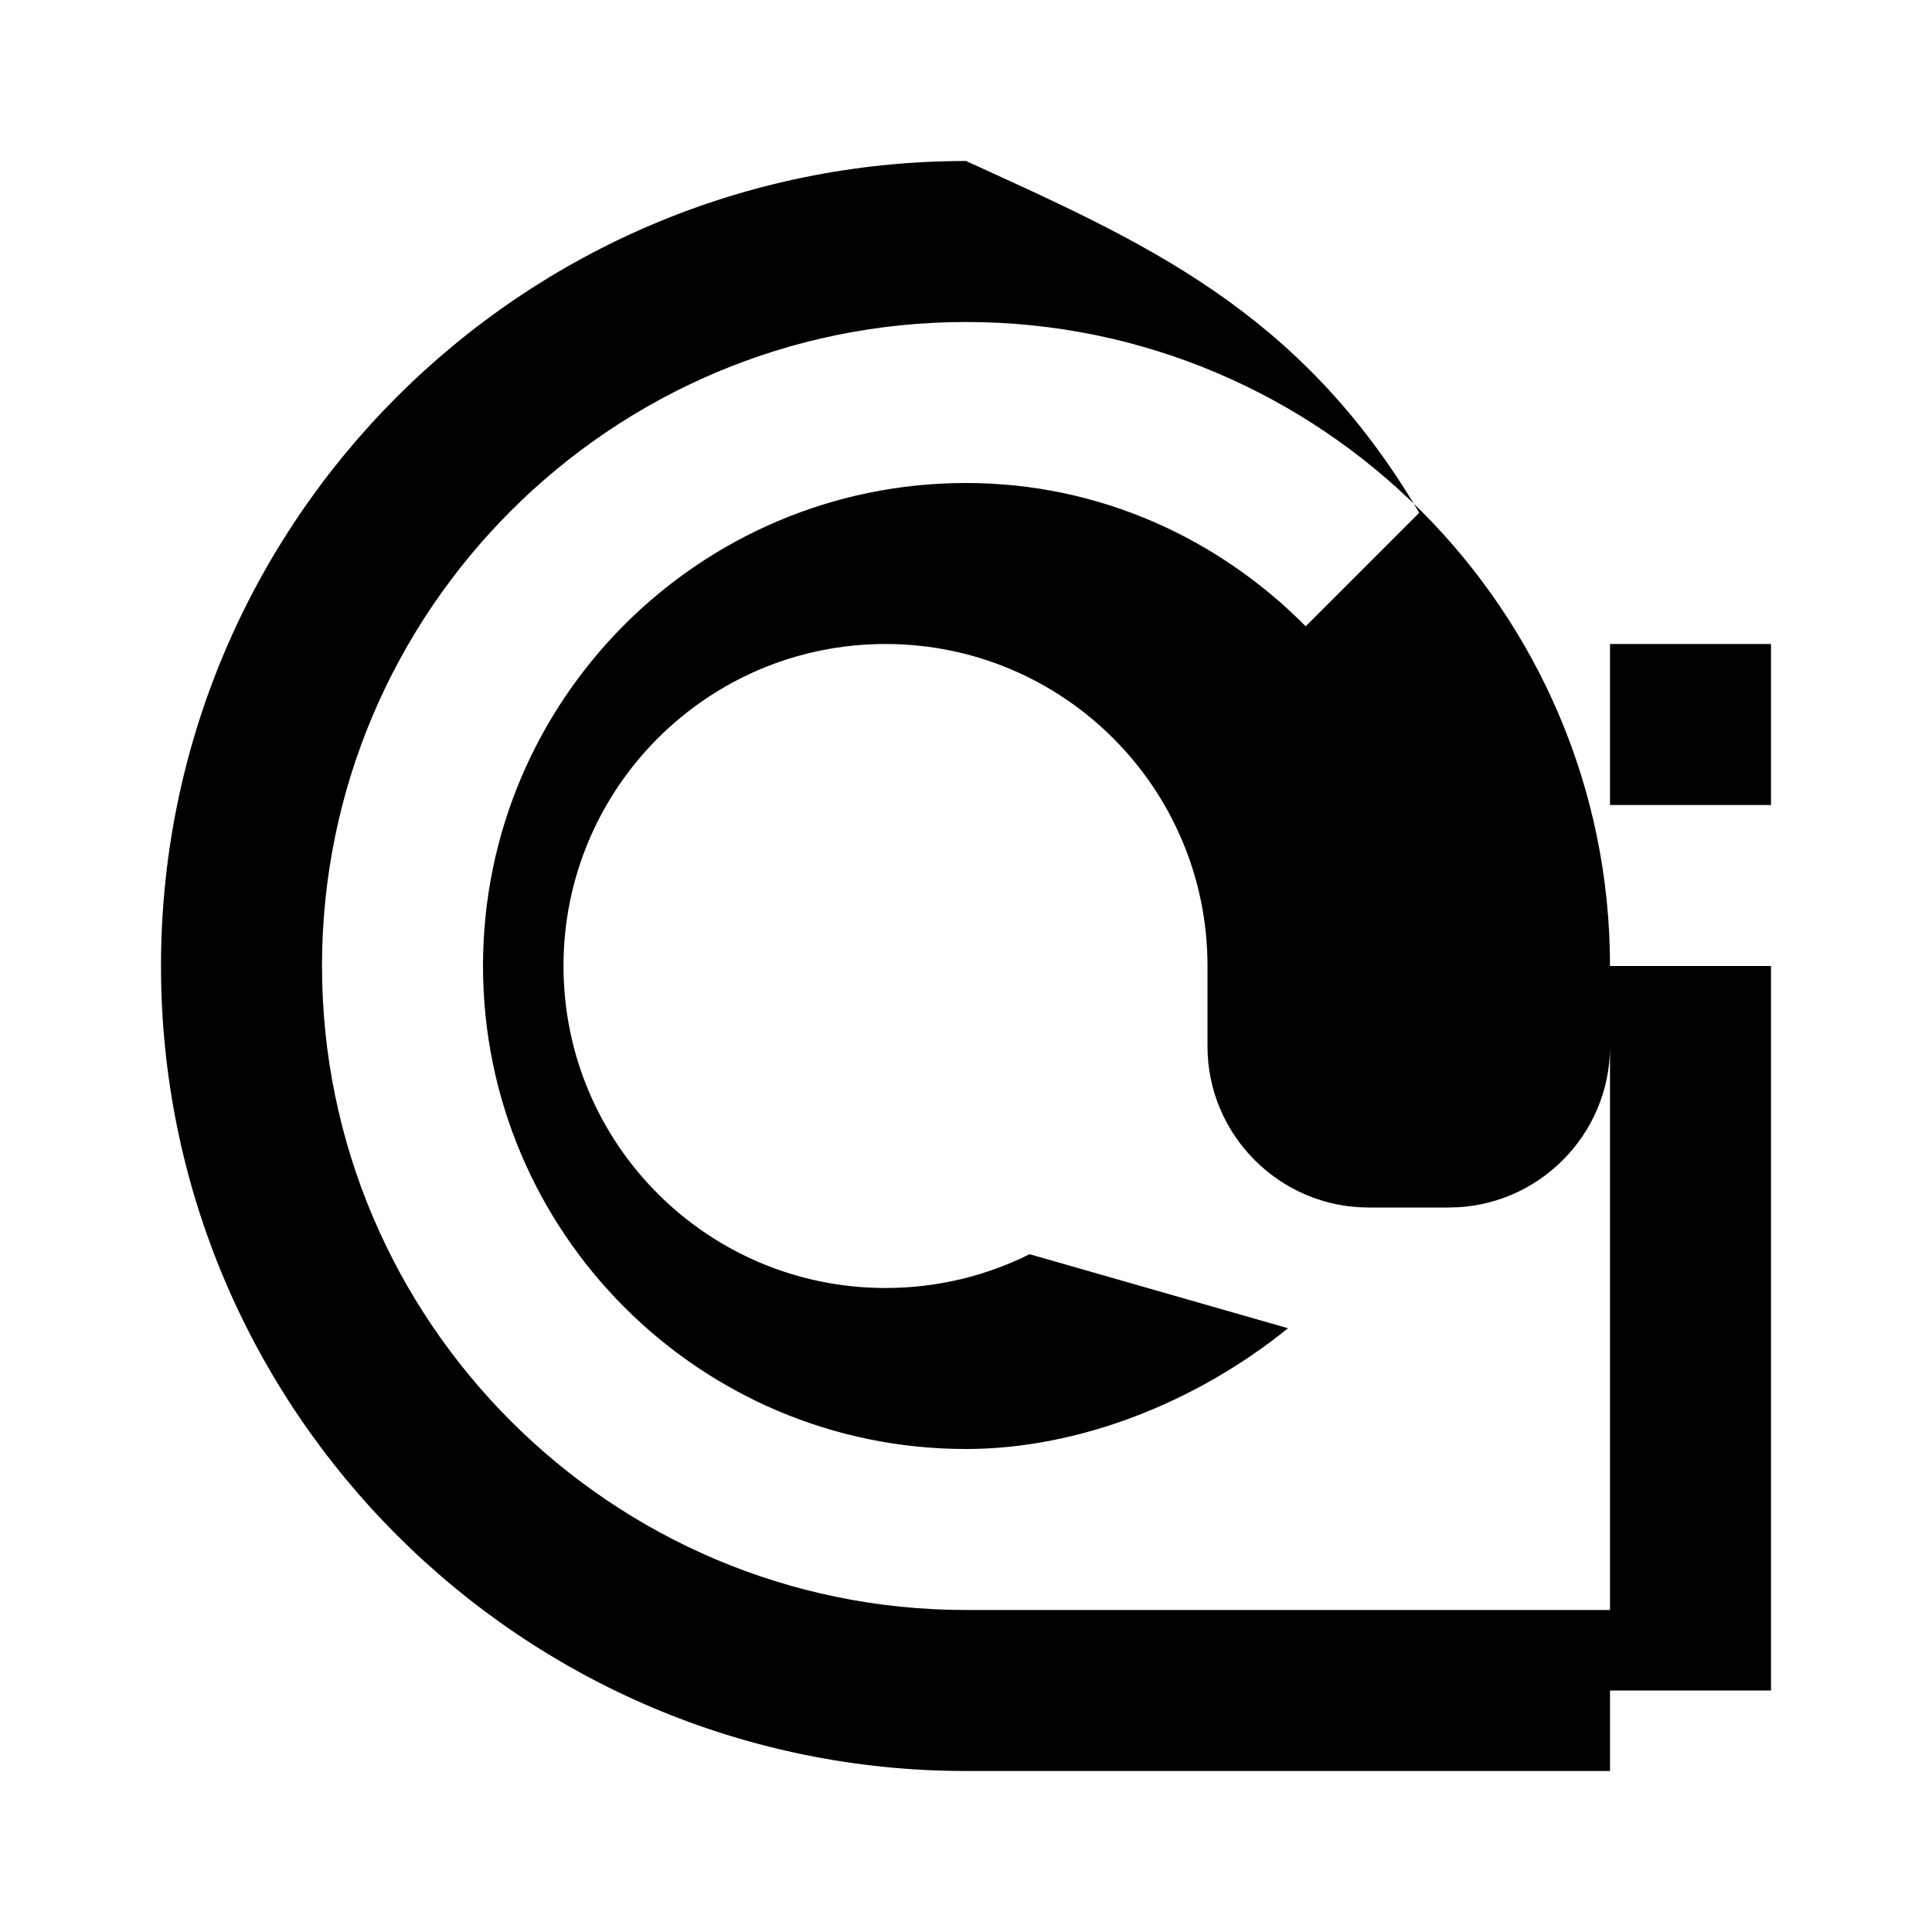
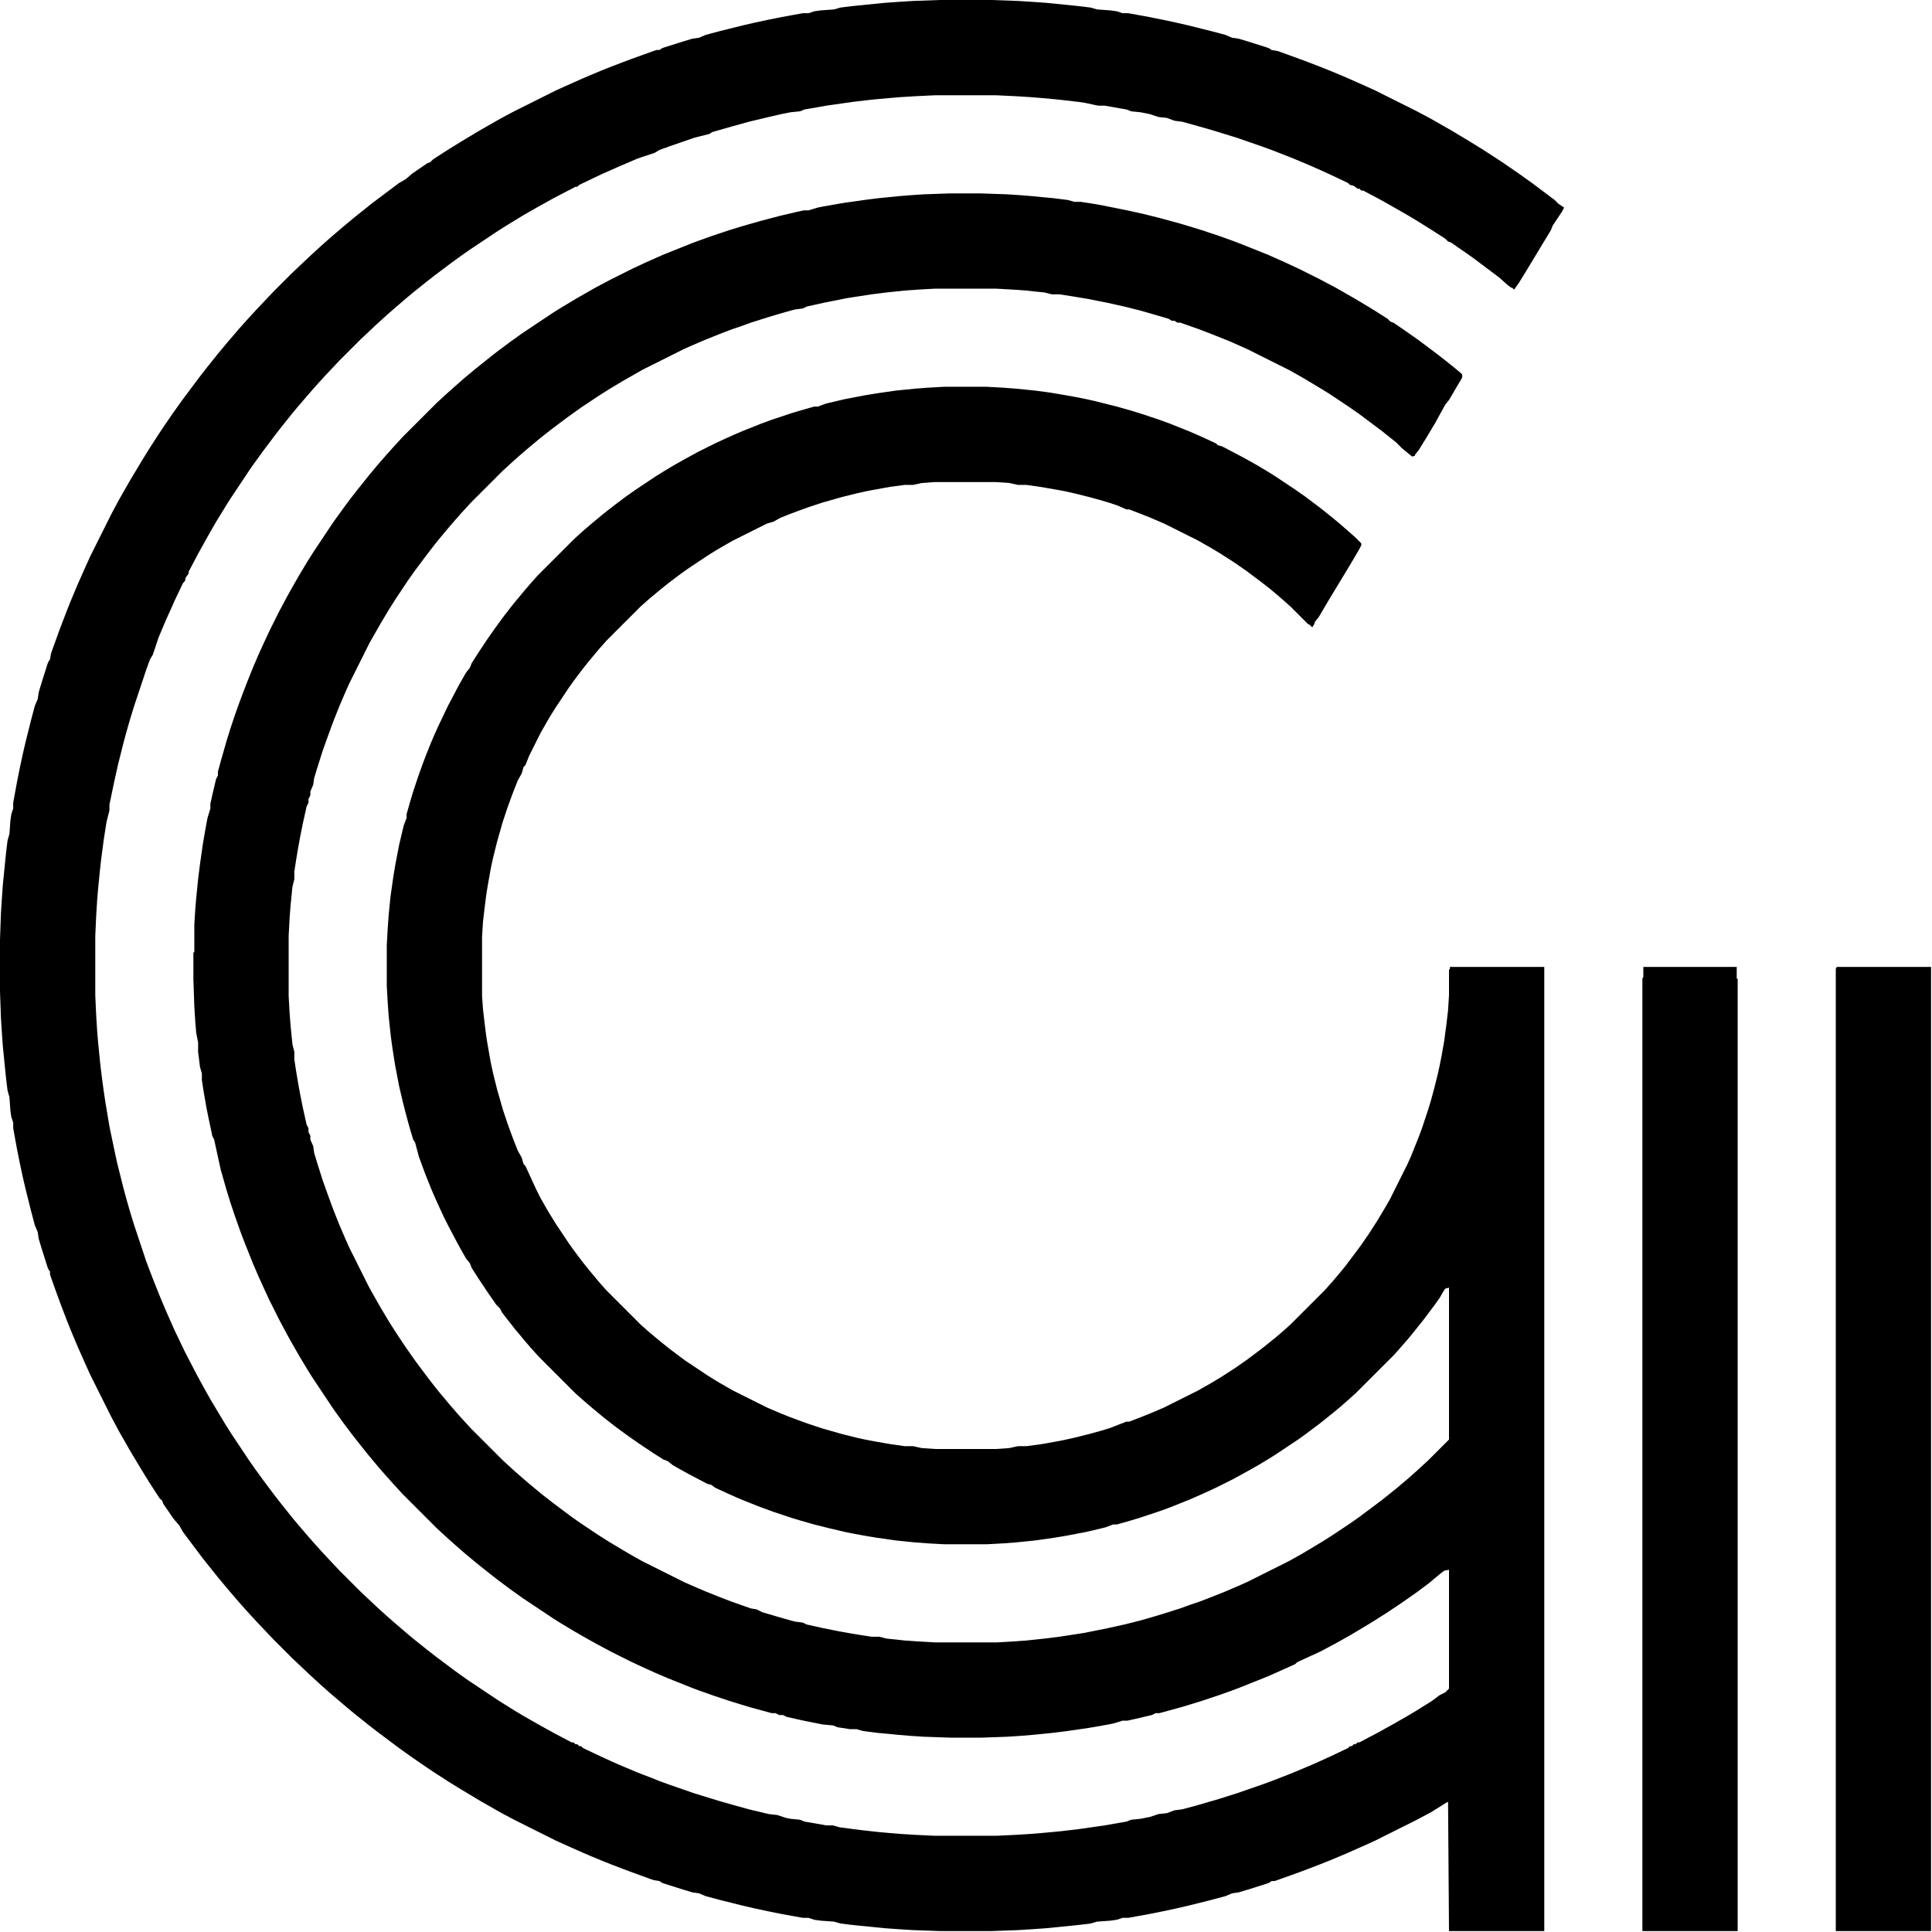
- <svg xmlns="http://www.w3.org/2000/svg" viewBox="0 0 24 24" fill="currentColor">
-   <path d="M12 2C6.48 2 2 6.48 2 12s4.48 10 10 10h8v-2h-8c-4.41 0-8-3.59-8-8s3.59-8 8-8 8 3.59 8 8v1c0 1.1-.9 2-2 2h-1c-1.1 0-2-.9-2-2v-1c0-2.21-1.79-4-4-4s-4 1.79-4 4 1.79 4 4 4c.64 0 1.25-.15 1.79-.42L16 16.5c-1.15.93-2.61 1.5-4 1.5-3.31 0-6-2.69-6-6s2.69-6 6-6c1.66 0 3.14.69 4.22 1.78l1.41-1.41C16.14 3.84 14.19 3 12 2zm8 10v9h2v-9h-2zm0-4v2h2V8h-2z" />
+ <svg xmlns="http://www.w3.org/2000/svg" viewBox="0 0 2048 2048" fill="currentColor">
+   <path d="M 1947 1025 L 1946 1027 L 1946 2047 L 2047 2047 L 2047 1025 Z" />
+   <path d="M 1742 1025 L 1742 1036 L 1741 1037 L 1741 2047 L 1842 2047 L 1842 1038 L 1841 1037 L 1841 1025 Z" />
+   <path d="M 996 0 L 968 1 L 952 2 L 938 3 L 908 6 L 899 7 L 891 8 L 884 10 L 870 11 L 863 12 L 857 14 L 851 14 L 840 16 L 829 18 L 814 21 L 800 24 L 787 27 L 763 33 L 748 37 L 741 40 L 734 41 L 724 44 L 705 50 L 702 51 L 699 53 L 696 53 L 693 54 L 679 59 L 668 63 L 660 66 L 647 71 L 642 73 L 637 75 L 625 80 L 618 83 L 609 87 L 600 91 L 589 96 L 575 103 L 545 118 L 530 126 L 509 138 L 489 150 L 476 158 L 462 167 L 459 169 L 456 172 L 453 173 L 437 184 L 430 190 L 423 194 L 415 200 L 395 215 L 375 231 L 369 236 L 363 241 L 356 247 L 349 253 L 340 261 L 328 272 L 309 290 L 290 309 L 272 328 L 261 340 L 253 349 L 247 356 L 241 363 L 236 369 L 231 375 L 219 390 L 212 399 L 194 423 L 189 430 L 184 437 L 173 453 L 171 456 L 169 459 L 158 476 L 150 489 L 138 509 L 126 530 L 118 545 L 96 589 L 91 600 L 87 609 L 83 618 L 80 625 L 75 637 L 73 642 L 71 647 L 66 660 L 63 668 L 59 679 L 55 690 L 54 693 L 53 699 L 51 702 L 50 705 L 44 724 L 41 734 L 40 741 L 37 748 L 33 763 L 27 787 L 24 800 L 21 814 L 18 829 L 16 840 L 14 851 L 14 857 L 12 863 L 11 870 L 10 884 L 8 891 L 7 899 L 6 908 L 3 938 L 2 952 L 1 968 L 0 996 L 0 1051 L 1 1079 L 2 1095 L 3 1109 L 6 1139 L 7 1148 L 8 1156 L 10 1163 L 11 1177 L 12 1184 L 14 1190 L 14 1196 L 16 1207 L 18 1218 L 21 1233 L 24 1247 L 27 1260 L 33 1284 L 37 1299 L 40 1306 L 41 1313 L 44 1323 L 50 1342 L 51 1345 L 53 1348 L 53 1351 L 54 1354 L 59 1368 L 63 1379 L 66 1387 L 71 1400 L 73 1405 L 75 1410 L 80 1422 L 83 1429 L 87 1438 L 91 1447 L 96 1458 L 103 1472 L 118 1502 L 126 1517 L 138 1538 L 150 1558 L 158 1571 L 169 1588 L 172 1591 L 173 1594 L 184 1610 L 190 1617 L 194 1624 L 200 1632 L 215 1652 L 231 1672 L 236 1678 L 241 1684 L 247 1691 L 253 1698 L 261 1707 L 272 1719 L 290 1738 L 309 1757 L 328 1775 L 340 1786 L 349 1794 L 356 1800 L 369 1811 L 375 1816 L 390 1828 L 399 1835 L 423 1853 L 430 1858 L 437 1863 L 453 1874 L 456 1876 L 459 1878 L 476 1889 L 489 1897 L 509 1909 L 530 1921 L 545 1929 L 589 1951 L 600 1956 L 609 1960 L 618 1964 L 625 1967 L 637 1972 L 642 1974 L 647 1976 L 660 1981 L 668 1984 L 679 1988 L 690 1992 L 693 1993 L 699 1994 L 702 1996 L 705 1997 L 724 2003 L 734 2006 L 741 2007 L 748 2010 L 763 2014 L 787 2020 L 800 2023 L 814 2026 L 829 2029 L 840 2031 L 851 2033 L 857 2033 L 863 2035 L 870 2036 L 884 2037 L 891 2039 L 899 2040 L 908 2041 L 938 2044 L 952 2045 L 968 2046 L 996 2047 L 1051 2047 L 1079 2046 L 1095 2045 L 1109 2044 L 1139 2041 L 1148 2040 L 1156 2039 L 1163 2037 L 1177 2036 L 1184 2035 L 1190 2033 L 1196 2033 L 1207 2031 L 1218 2029 L 1233 2026 L 1247 2023 L 1260 2020 L 1284 2014 L 1299 2010 L 1306 2007 L 1313 2006 L 1323 2003 L 1342 1997 L 1345 1996 L 1348 1994 L 1351 1994 L 1354 1993 L 1368 1988 L 1379 1984 L 1387 1981 L 1400 1976 L 1405 1974 L 1410 1972 L 1422 1967 L 1429 1964 L 1438 1960 L 1447 1956 L 1458 1951 L 1472 1944 L 1502 1929 L 1517 1921 L 1533 1911 L 1535 1910 L 1536 2047 L 1637 2047 L 1637 1025 L 1537 1025 L 1537 1027 L 1536 1028 L 1536 1055 L 1535 1071 L 1533 1088 L 1532 1095 L 1531 1103 L 1528 1120 L 1527 1125 L 1526 1130 L 1524 1139 L 1520 1155 L 1517 1166 L 1514 1176 L 1507 1197 L 1504 1205 L 1496 1225 L 1492 1234 L 1486 1246 L 1473 1272 L 1466 1284 L 1463 1289 L 1460 1294 L 1451 1308 L 1442 1321 L 1436 1329 L 1427 1341 L 1423 1346 L 1418 1352 L 1412 1359 L 1404 1368 L 1368 1404 L 1359 1412 L 1352 1418 L 1337 1430 L 1321 1442 L 1308 1451 L 1294 1460 L 1289 1463 L 1284 1466 L 1277 1470 L 1270 1474 L 1260 1479 L 1234 1492 L 1227 1495 L 1220 1498 L 1215 1500 L 1210 1502 L 1197 1507 L 1194 1507 L 1176 1514 L 1166 1517 L 1155 1520 L 1139 1524 L 1130 1526 L 1125 1527 L 1120 1528 L 1109 1530 L 1103 1531 L 1088 1533 L 1079 1533 L 1070 1535 L 1056 1536 L 992 1536 L 977 1535 L 968 1533 L 959 1533 L 952 1532 L 945 1531 L 939 1530 L 922 1527 L 917 1526 L 908 1524 L 892 1520 L 871 1514 L 865 1512 L 856 1509 L 845 1505 L 837 1502 L 832 1500 L 827 1498 L 820 1495 L 813 1492 L 803 1487 L 777 1474 L 770 1470 L 763 1466 L 758 1463 L 750 1458 L 741 1452 L 726 1442 L 710 1430 L 705 1426 L 700 1422 L 694 1417 L 688 1412 L 679 1404 L 643 1368 L 635 1359 L 630 1353 L 625 1347 L 621 1342 L 617 1337 L 608 1325 L 603 1318 L 589 1297 L 581 1284 L 577 1277 L 573 1270 L 568 1260 L 557 1236 L 555 1234 L 553 1227 L 549 1220 L 547 1215 L 545 1210 L 542 1202 L 538 1191 L 536 1185 L 533 1176 L 527 1155 L 523 1139 L 521 1130 L 520 1125 L 517 1108 L 516 1102 L 515 1095 L 514 1087 L 512 1070 L 511 1056 L 511 993 L 512 977 L 514 960 L 515 952 L 516 945 L 517 939 L 520 922 L 521 917 L 523 908 L 527 892 L 533 871 L 535 865 L 538 856 L 542 845 L 545 837 L 547 832 L 549 827 L 553 820 L 555 813 L 557 811 L 561 801 L 573 777 L 577 770 L 581 763 L 584 758 L 589 750 L 603 729 L 608 722 L 617 710 L 621 705 L 625 700 L 630 694 L 635 688 L 643 679 L 679 643 L 688 635 L 694 630 L 700 625 L 705 621 L 710 617 L 722 608 L 729 603 L 750 589 L 758 584 L 763 581 L 770 577 L 777 573 L 787 568 L 813 555 L 820 553 L 827 549 L 832 547 L 837 545 L 845 542 L 856 538 L 862 536 L 871 533 L 892 527 L 908 523 L 917 521 L 922 520 L 944 516 L 952 515 L 959 514 L 968 514 L 977 512 L 991 511 L 1055 511 L 1070 512 L 1079 514 L 1088 514 L 1095 515 L 1102 516 L 1108 517 L 1125 520 L 1130 521 L 1139 523 L 1155 527 L 1166 530 L 1176 533 L 1182 535 L 1185 536 L 1194 540 L 1197 540 L 1210 545 L 1215 547 L 1220 549 L 1227 552 L 1234 555 L 1244 560 L 1270 573 L 1277 577 L 1284 581 L 1289 584 L 1294 587 L 1308 596 L 1321 605 L 1337 617 L 1346 624 L 1352 629 L 1359 635 L 1368 643 L 1387 662 L 1388 662 L 1391 665 L 1393 662 L 1394 659 L 1398 654 L 1408 637 L 1431 599 L 1441 582 L 1443 578 L 1443 576 L 1436 569 L 1428 562 L 1420 555 L 1414 550 L 1399 538 L 1383 526 L 1373 519 L 1352 505 L 1344 500 L 1339 497 L 1334 494 L 1327 490 L 1318 485 L 1299 475 L 1295 473 L 1291 472 L 1289 470 L 1276 464 L 1267 460 L 1260 457 L 1240 449 L 1229 445 L 1208 438 L 1198 435 L 1191 433 L 1184 431 L 1160 425 L 1151 423 L 1146 422 L 1141 421 L 1130 419 L 1112 416 L 1097 414 L 1087 413 L 1077 412 L 1064 411 L 1046 410 L 1001 410 L 983 411 L 970 412 L 960 413 L 950 414 L 929 417 L 923 418 L 917 419 L 896 423 L 879 427 L 875 428 L 867 431 L 863 431 L 856 433 L 849 435 L 839 438 L 818 445 L 807 449 L 787 457 L 780 460 L 771 464 L 758 470 L 740 479 L 729 485 L 720 490 L 713 494 L 708 497 L 703 500 L 695 505 L 674 519 L 664 526 L 652 535 L 643 542 L 638 546 L 632 551 L 626 556 L 619 562 L 609 571 L 570 610 L 562 619 L 556 626 L 551 632 L 546 638 L 542 643 L 535 652 L 532 656 L 524 667 L 517 677 L 513 683 L 507 692 L 500 703 L 498 708 L 494 713 L 490 720 L 485 729 L 475 748 L 474 750 L 464 771 L 460 780 L 457 787 L 451 802 L 448 810 L 444 821 L 438 839 L 435 849 L 433 856 L 431 863 L 431 867 L 428 875 L 427 879 L 423 896 L 419 917 L 418 923 L 417 929 L 414 950 L 413 960 L 412 970 L 411 984 L 410 1002 L 410 1045 L 411 1063 L 412 1077 L 414 1096 L 415 1104 L 416 1111 L 418 1124 L 419 1130 L 423 1151 L 427 1168 L 428 1172 L 429 1176 L 433 1191 L 435 1198 L 438 1208 L 440 1211 L 444 1226 L 448 1237 L 451 1245 L 457 1260 L 460 1267 L 464 1276 L 470 1289 L 472 1293 L 475 1299 L 485 1318 L 490 1327 L 494 1334 L 498 1339 L 500 1344 L 507 1355 L 511 1361 L 517 1370 L 526 1383 L 530 1387 L 532 1391 L 535 1395 L 546 1409 L 551 1415 L 556 1421 L 562 1428 L 571 1438 L 610 1477 L 619 1485 L 626 1491 L 632 1496 L 638 1501 L 643 1505 L 652 1512 L 656 1515 L 667 1523 L 677 1530 L 683 1534 L 692 1540 L 703 1547 L 708 1549 L 713 1553 L 720 1557 L 729 1562 L 748 1572 L 750 1573 L 754 1574 L 758 1577 L 771 1583 L 780 1587 L 787 1590 L 802 1596 L 810 1599 L 821 1603 L 839 1609 L 849 1612 L 856 1614 L 863 1616 L 879 1620 L 896 1624 L 901 1625 L 906 1626 L 917 1628 L 923 1629 L 929 1630 L 950 1633 L 960 1634 L 970 1635 L 983 1636 L 1001 1637 L 1046 1637 L 1064 1636 L 1077 1635 L 1087 1634 L 1097 1633 L 1118 1630 L 1124 1629 L 1130 1628 L 1151 1624 L 1168 1620 L 1172 1619 L 1180 1616 L 1184 1616 L 1191 1614 L 1198 1612 L 1208 1609 L 1229 1602 L 1240 1598 L 1260 1590 L 1267 1587 L 1276 1583 L 1289 1577 L 1307 1568 L 1318 1562 L 1327 1557 L 1334 1553 L 1339 1550 L 1344 1547 L 1352 1542 L 1361 1536 L 1376 1526 L 1383 1521 L 1399 1509 L 1414 1497 L 1420 1492 L 1428 1485 L 1437 1477 L 1478 1436 L 1485 1428 L 1492 1420 L 1497 1414 L 1509 1399 L 1521 1383 L 1526 1376 L 1530 1369 L 1532 1366 L 1536 1365 L 1536 1526 L 1514 1548 L 1502 1559 L 1493 1567 L 1480 1578 L 1465 1590 L 1441 1608 L 1431 1615 L 1413 1627 L 1402 1634 L 1382 1646 L 1375 1650 L 1366 1655 L 1354 1661 L 1322 1677 L 1313 1681 L 1306 1684 L 1299 1687 L 1284 1693 L 1271 1698 L 1262 1701 L 1251 1705 L 1232 1711 L 1222 1714 L 1215 1716 L 1208 1718 L 1192 1722 L 1183 1724 L 1174 1726 L 1164 1728 L 1149 1731 L 1123 1735 L 1115 1736 L 1107 1737 L 1088 1739 L 1074 1740 L 1057 1741 L 991 1741 L 973 1740 L 959 1739 L 950 1738 L 940 1737 L 932 1735 L 924 1735 L 911 1733 L 905 1732 L 899 1731 L 888 1729 L 873 1726 L 864 1724 L 855 1722 L 851 1720 L 843 1719 L 839 1718 L 832 1716 L 825 1714 L 808 1709 L 802 1706 L 796 1705 L 776 1698 L 763 1693 L 748 1687 L 741 1684 L 734 1681 L 725 1677 L 713 1671 L 681 1655 L 672 1650 L 660 1643 L 645 1634 L 634 1627 L 616 1615 L 606 1608 L 598 1602 L 586 1593 L 577 1586 L 572 1582 L 566 1577 L 560 1572 L 553 1566 L 545 1559 L 533 1548 L 499 1514 L 488 1502 L 481 1494 L 475 1487 L 470 1481 L 465 1475 L 461 1470 L 454 1461 L 442 1445 L 437 1438 L 430 1428 L 426 1422 L 420 1413 L 413 1402 L 404 1387 L 400 1380 L 396 1373 L 391 1364 L 385 1352 L 370 1322 L 366 1313 L 363 1306 L 360 1299 L 354 1284 L 351 1276 L 347 1265 L 342 1251 L 336 1232 L 333 1222 L 332 1215 L 329 1208 L 329 1204 L 327 1200 L 327 1196 L 325 1192 L 323 1183 L 321 1174 L 318 1159 L 316 1148 L 315 1142 L 314 1136 L 312 1123 L 312 1115 L 310 1107 L 309 1097 L 308 1087 L 307 1074 L 306 1056 L 306 992 L 307 973 L 308 960 L 309 950 L 310 940 L 312 932 L 312 924 L 314 911 L 315 905 L 316 899 L 318 888 L 321 873 L 323 864 L 325 855 L 327 851 L 327 847 L 329 843 L 329 839 L 332 832 L 333 825 L 336 815 L 342 796 L 347 782 L 351 771 L 354 763 L 360 748 L 363 741 L 366 734 L 370 725 L 376 713 L 392 681 L 404 660 L 413 645 L 420 634 L 432 616 L 439 606 L 445 598 L 454 586 L 461 577 L 465 572 L 470 566 L 475 560 L 481 553 L 488 545 L 499 533 L 533 499 L 545 488 L 553 481 L 560 475 L 566 470 L 572 465 L 577 461 L 586 454 L 602 442 L 609 437 L 616 432 L 634 420 L 645 413 L 660 404 L 681 392 L 691 387 L 725 370 L 734 366 L 741 363 L 748 360 L 763 354 L 776 349 L 785 346 L 796 342 L 815 336 L 825 333 L 832 331 L 839 329 L 843 328 L 851 327 L 855 325 L 864 323 L 873 321 L 883 319 L 898 316 L 924 312 L 932 311 L 940 310 L 959 308 L 973 307 L 991 306 L 1056 306 L 1074 307 L 1088 308 L 1097 309 L 1107 310 L 1115 312 L 1123 312 L 1136 314 L 1154 317 L 1174 321 L 1183 323 L 1192 325 L 1208 329 L 1215 331 L 1222 333 L 1239 338 L 1242 340 L 1245 340 L 1248 342 L 1251 342 L 1271 349 L 1284 354 L 1304 362 L 1313 366 L 1322 370 L 1334 376 L 1366 392 L 1375 397 L 1382 401 L 1402 413 L 1410 418 L 1431 432 L 1441 439 L 1449 445 L 1465 457 L 1480 469 L 1486 475 L 1492 480 L 1497 484 L 1500 483 L 1500 482 L 1504 477 L 1512 464 L 1521 449 L 1532 429 L 1536 424 L 1546 407 L 1549 402 L 1550 400 L 1550 397 L 1548 395 L 1542 390 L 1537 386 L 1532 382 L 1523 375 L 1515 369 L 1503 360 L 1493 353 L 1480 344 L 1477 342 L 1474 341 L 1471 338 L 1460 331 L 1452 326 L 1437 317 L 1416 305 L 1399 296 L 1391 292 L 1377 285 L 1362 278 L 1344 270 L 1334 266 L 1314 258 L 1306 255 L 1292 250 L 1274 244 L 1261 240 L 1251 237 L 1240 234 L 1229 231 L 1213 227 L 1204 225 L 1195 223 L 1185 221 L 1170 218 L 1159 216 L 1146 214 L 1139 214 L 1132 212 L 1124 211 L 1116 210 L 1105 209 L 1095 208 L 1083 207 L 1068 206 L 1039 205 L 1007 205 L 979 206 L 964 207 L 952 208 L 942 209 L 932 210 L 924 211 L 916 212 L 895 215 L 889 216 L 872 219 L 867 220 L 857 223 L 852 223 L 843 225 L 826 229 L 807 234 L 786 240 L 773 244 L 755 250 L 741 255 L 733 258 L 703 270 L 694 274 L 685 278 L 670 285 L 662 289 L 648 296 L 631 305 L 610 317 L 595 326 L 587 331 L 575 339 L 554 353 L 547 358 L 540 363 L 524 375 L 504 391 L 498 396 L 492 401 L 484 408 L 475 416 L 463 427 L 427 463 L 416 475 L 408 484 L 401 492 L 396 498 L 391 504 L 379 519 L 372 528 L 369 532 L 366 536 L 358 547 L 353 554 L 333 584 L 326 595 L 317 610 L 313 617 L 309 624 L 304 633 L 296 648 L 286 668 L 279 683 L 274 694 L 271 701 L 268 708 L 262 723 L 257 736 L 254 744 L 249 758 L 247 764 L 244 773 L 240 786 L 234 807 L 231 818 L 231 822 L 229 826 L 225 843 L 223 852 L 223 857 L 220 867 L 219 872 L 216 889 L 215 895 L 212 916 L 211 924 L 210 932 L 209 942 L 208 952 L 207 964 L 206 980 L 206 1009 L 205 1010 L 205 1038 L 206 1067 L 207 1083 L 208 1095 L 210 1105 L 210 1115 L 211 1123 L 212 1131 L 214 1138 L 214 1145 L 216 1158 L 219 1175 L 220 1180 L 221 1185 L 224 1199 L 225 1204 L 227 1208 L 234 1240 L 240 1261 L 244 1274 L 246 1280 L 249 1289 L 255 1306 L 260 1319 L 268 1339 L 271 1346 L 274 1353 L 279 1364 L 285 1377 L 289 1385 L 296 1399 L 304 1414 L 309 1423 L 313 1430 L 317 1437 L 326 1452 L 331 1460 L 339 1472 L 353 1493 L 358 1500 L 363 1507 L 372 1519 L 379 1528 L 391 1543 L 396 1549 L 401 1555 L 408 1563 L 416 1572 L 427 1584 L 463 1620 L 475 1631 L 484 1639 L 492 1646 L 498 1651 L 504 1656 L 519 1668 L 528 1675 L 540 1684 L 547 1689 L 554 1694 L 566 1702 L 587 1716 L 595 1721 L 610 1730 L 617 1734 L 624 1738 L 633 1743 L 648 1751 L 656 1755 L 670 1762 L 683 1768 L 694 1773 L 701 1776 L 708 1779 L 718 1783 L 733 1789 L 741 1792 L 758 1798 L 764 1800 L 773 1803 L 786 1807 L 796 1810 L 807 1813 L 818 1816 L 822 1816 L 826 1818 L 830 1818 L 834 1820 L 843 1822 L 852 1824 L 872 1828 L 883 1829 L 888 1831 L 895 1832 L 901 1833 L 908 1833 L 915 1835 L 923 1836 L 931 1837 L 942 1838 L 952 1839 L 964 1840 L 979 1841 L 1008 1842 L 1040 1842 L 1068 1841 L 1083 1840 L 1095 1839 L 1105 1838 L 1115 1837 L 1123 1836 L 1131 1835 L 1152 1832 L 1158 1831 L 1175 1828 L 1180 1827 L 1190 1824 L 1195 1824 L 1204 1822 L 1221 1818 L 1225 1816 L 1229 1816 L 1251 1810 L 1261 1807 L 1274 1803 L 1292 1797 L 1306 1792 L 1314 1789 L 1344 1777 L 1353 1773 L 1362 1769 L 1373 1764 L 1375 1762 L 1399 1751 L 1416 1742 L 1432 1733 L 1452 1721 L 1460 1716 L 1471 1709 L 1483 1701 L 1496 1692 L 1503 1687 L 1511 1681 L 1515 1678 L 1527 1668 L 1531 1665 L 1536 1664 L 1536 1790 L 1532 1794 L 1526 1797 L 1518 1803 L 1510 1808 L 1502 1813 L 1497 1816 L 1492 1819 L 1485 1823 L 1478 1827 L 1469 1832 L 1460 1837 L 1441 1847 L 1439 1847 L 1437 1849 L 1435 1849 L 1433 1851 L 1431 1851 L 1429 1853 L 1410 1862 L 1399 1867 L 1390 1871 L 1371 1879 L 1366 1881 L 1348 1888 L 1337 1892 L 1311 1901 L 1292 1907 L 1268 1914 L 1253 1918 L 1245 1919 L 1237 1922 L 1228 1923 L 1219 1926 L 1209 1928 L 1199 1929 L 1194 1931 L 1188 1932 L 1171 1935 L 1164 1936 L 1143 1939 L 1126 1941 L 1116 1942 L 1105 1943 L 1093 1944 L 1077 1945 L 1056 1946 L 991 1946 L 970 1945 L 954 1944 L 942 1943 L 931 1942 L 922 1941 L 913 1940 L 905 1939 L 890 1937 L 883 1935 L 876 1935 L 859 1932 L 853 1931 L 848 1929 L 838 1928 L 833 1927 L 824 1924 L 815 1923 L 794 1918 L 776 1913 L 769 1911 L 762 1909 L 736 1901 L 710 1892 L 699 1888 L 689 1884 L 676 1879 L 657 1871 L 648 1867 L 637 1862 L 618 1853 L 616 1851 L 614 1851 L 612 1849 L 610 1849 L 608 1847 L 606 1847 L 587 1837 L 578 1832 L 569 1827 L 562 1823 L 555 1819 L 550 1816 L 545 1813 L 537 1808 L 529 1803 L 517 1795 L 496 1781 L 489 1776 L 482 1771 L 474 1765 L 462 1756 L 453 1749 L 438 1737 L 432 1732 L 425 1726 L 418 1720 L 410 1713 L 399 1703 L 382 1687 L 360 1665 L 344 1648 L 334 1637 L 327 1629 L 321 1622 L 315 1615 L 310 1609 L 298 1594 L 291 1585 L 279 1569 L 271 1558 L 264 1548 L 246 1521 L 239 1510 L 233 1500 L 224 1485 L 220 1478 L 215 1469 L 209 1458 L 196 1433 L 185 1410 L 181 1401 L 177 1392 L 174 1385 L 169 1373 L 163 1358 L 158 1345 L 155 1337 L 151 1325 L 142 1298 L 138 1285 L 136 1278 L 134 1271 L 131 1260 L 124 1232 L 121 1218 L 116 1194 L 115 1188 L 112 1170 L 110 1157 L 108 1142 L 107 1134 L 106 1125 L 105 1115 L 104 1105 L 103 1093 L 102 1077 L 101 1055 L 101 992 L 102 970 L 103 954 L 104 942 L 105 932 L 106 922 L 107 913 L 108 905 L 110 890 L 112 877 L 113 871 L 116 859 L 116 853 L 121 829 L 123 820 L 125 811 L 131 787 L 134 776 L 136 769 L 138 762 L 142 749 L 155 710 L 159 699 L 162 694 L 168 676 L 176 657 L 181 646 L 185 637 L 194 618 L 196 616 L 197 612 L 200 608 L 200 606 L 210 587 L 215 578 L 220 569 L 224 562 L 228 555 L 231 550 L 239 537 L 244 529 L 252 517 L 266 496 L 271 489 L 279 478 L 291 462 L 298 453 L 310 438 L 315 432 L 321 425 L 327 418 L 334 410 L 344 399 L 360 382 L 382 360 L 399 344 L 410 334 L 418 327 L 425 321 L 432 315 L 438 310 L 453 298 L 462 291 L 478 279 L 489 271 L 499 264 L 526 246 L 537 239 L 555 228 L 562 224 L 569 220 L 578 215 L 587 210 L 610 198 L 612 198 L 614 196 L 637 185 L 646 181 L 655 177 L 676 168 L 694 162 L 699 159 L 710 155 L 736 146 L 752 142 L 755 140 L 762 138 L 776 134 L 794 129 L 815 124 L 828 121 L 838 119 L 848 118 L 853 116 L 859 115 L 876 112 L 883 111 L 904 108 L 921 106 L 931 105 L 942 104 L 954 103 L 970 102 L 991 101 L 1056 101 L 1077 102 L 1093 103 L 1105 104 L 1116 105 L 1126 106 L 1143 108 L 1150 109 L 1164 112 L 1171 112 L 1188 115 L 1194 116 L 1199 118 L 1209 119 L 1219 121 L 1228 124 L 1237 125 L 1245 128 L 1253 129 L 1271 134 L 1278 136 L 1285 138 L 1311 146 L 1337 155 L 1348 159 L 1366 166 L 1371 168 L 1390 176 L 1399 180 L 1410 185 L 1429 194 L 1431 196 L 1435 197 L 1439 200 L 1441 200 L 1443 202 L 1445 202 L 1462 211 L 1471 216 L 1492 228 L 1497 231 L 1502 234 L 1510 239 L 1518 244 L 1532 253 L 1535 256 L 1538 257 L 1551 266 L 1561 273 L 1569 279 L 1589 294 L 1598 302 L 1602 305 L 1603 305 L 1605 307 L 1610 300 L 1618 287 L 1644 244 L 1646 239 L 1656 224 L 1658 220 L 1652 216 L 1648 212 L 1624 194 L 1617 189 L 1610 184 L 1594 173 L 1591 171 L 1588 169 L 1571 158 L 1558 150 L 1538 138 L 1517 126 L 1502 118 L 1458 96 L 1447 91 L 1438 87 L 1429 83 L 1422 80 L 1410 75 L 1405 73 L 1400 71 L 1387 66 L 1379 63 L 1368 59 L 1357 55 L 1354 54 L 1348 53 L 1345 51 L 1342 50 L 1323 44 L 1313 41 L 1306 40 L 1299 37 L 1284 33 L 1260 27 L 1247 24 L 1233 21 L 1218 18 L 1207 16 L 1196 14 L 1190 14 L 1184 12 L 1177 11 L 1163 10 L 1156 8 L 1148 7 L 1139 6 L 1109 3 L 1095 2 L 1079 1 L 1051 0 Z" />
</svg>
